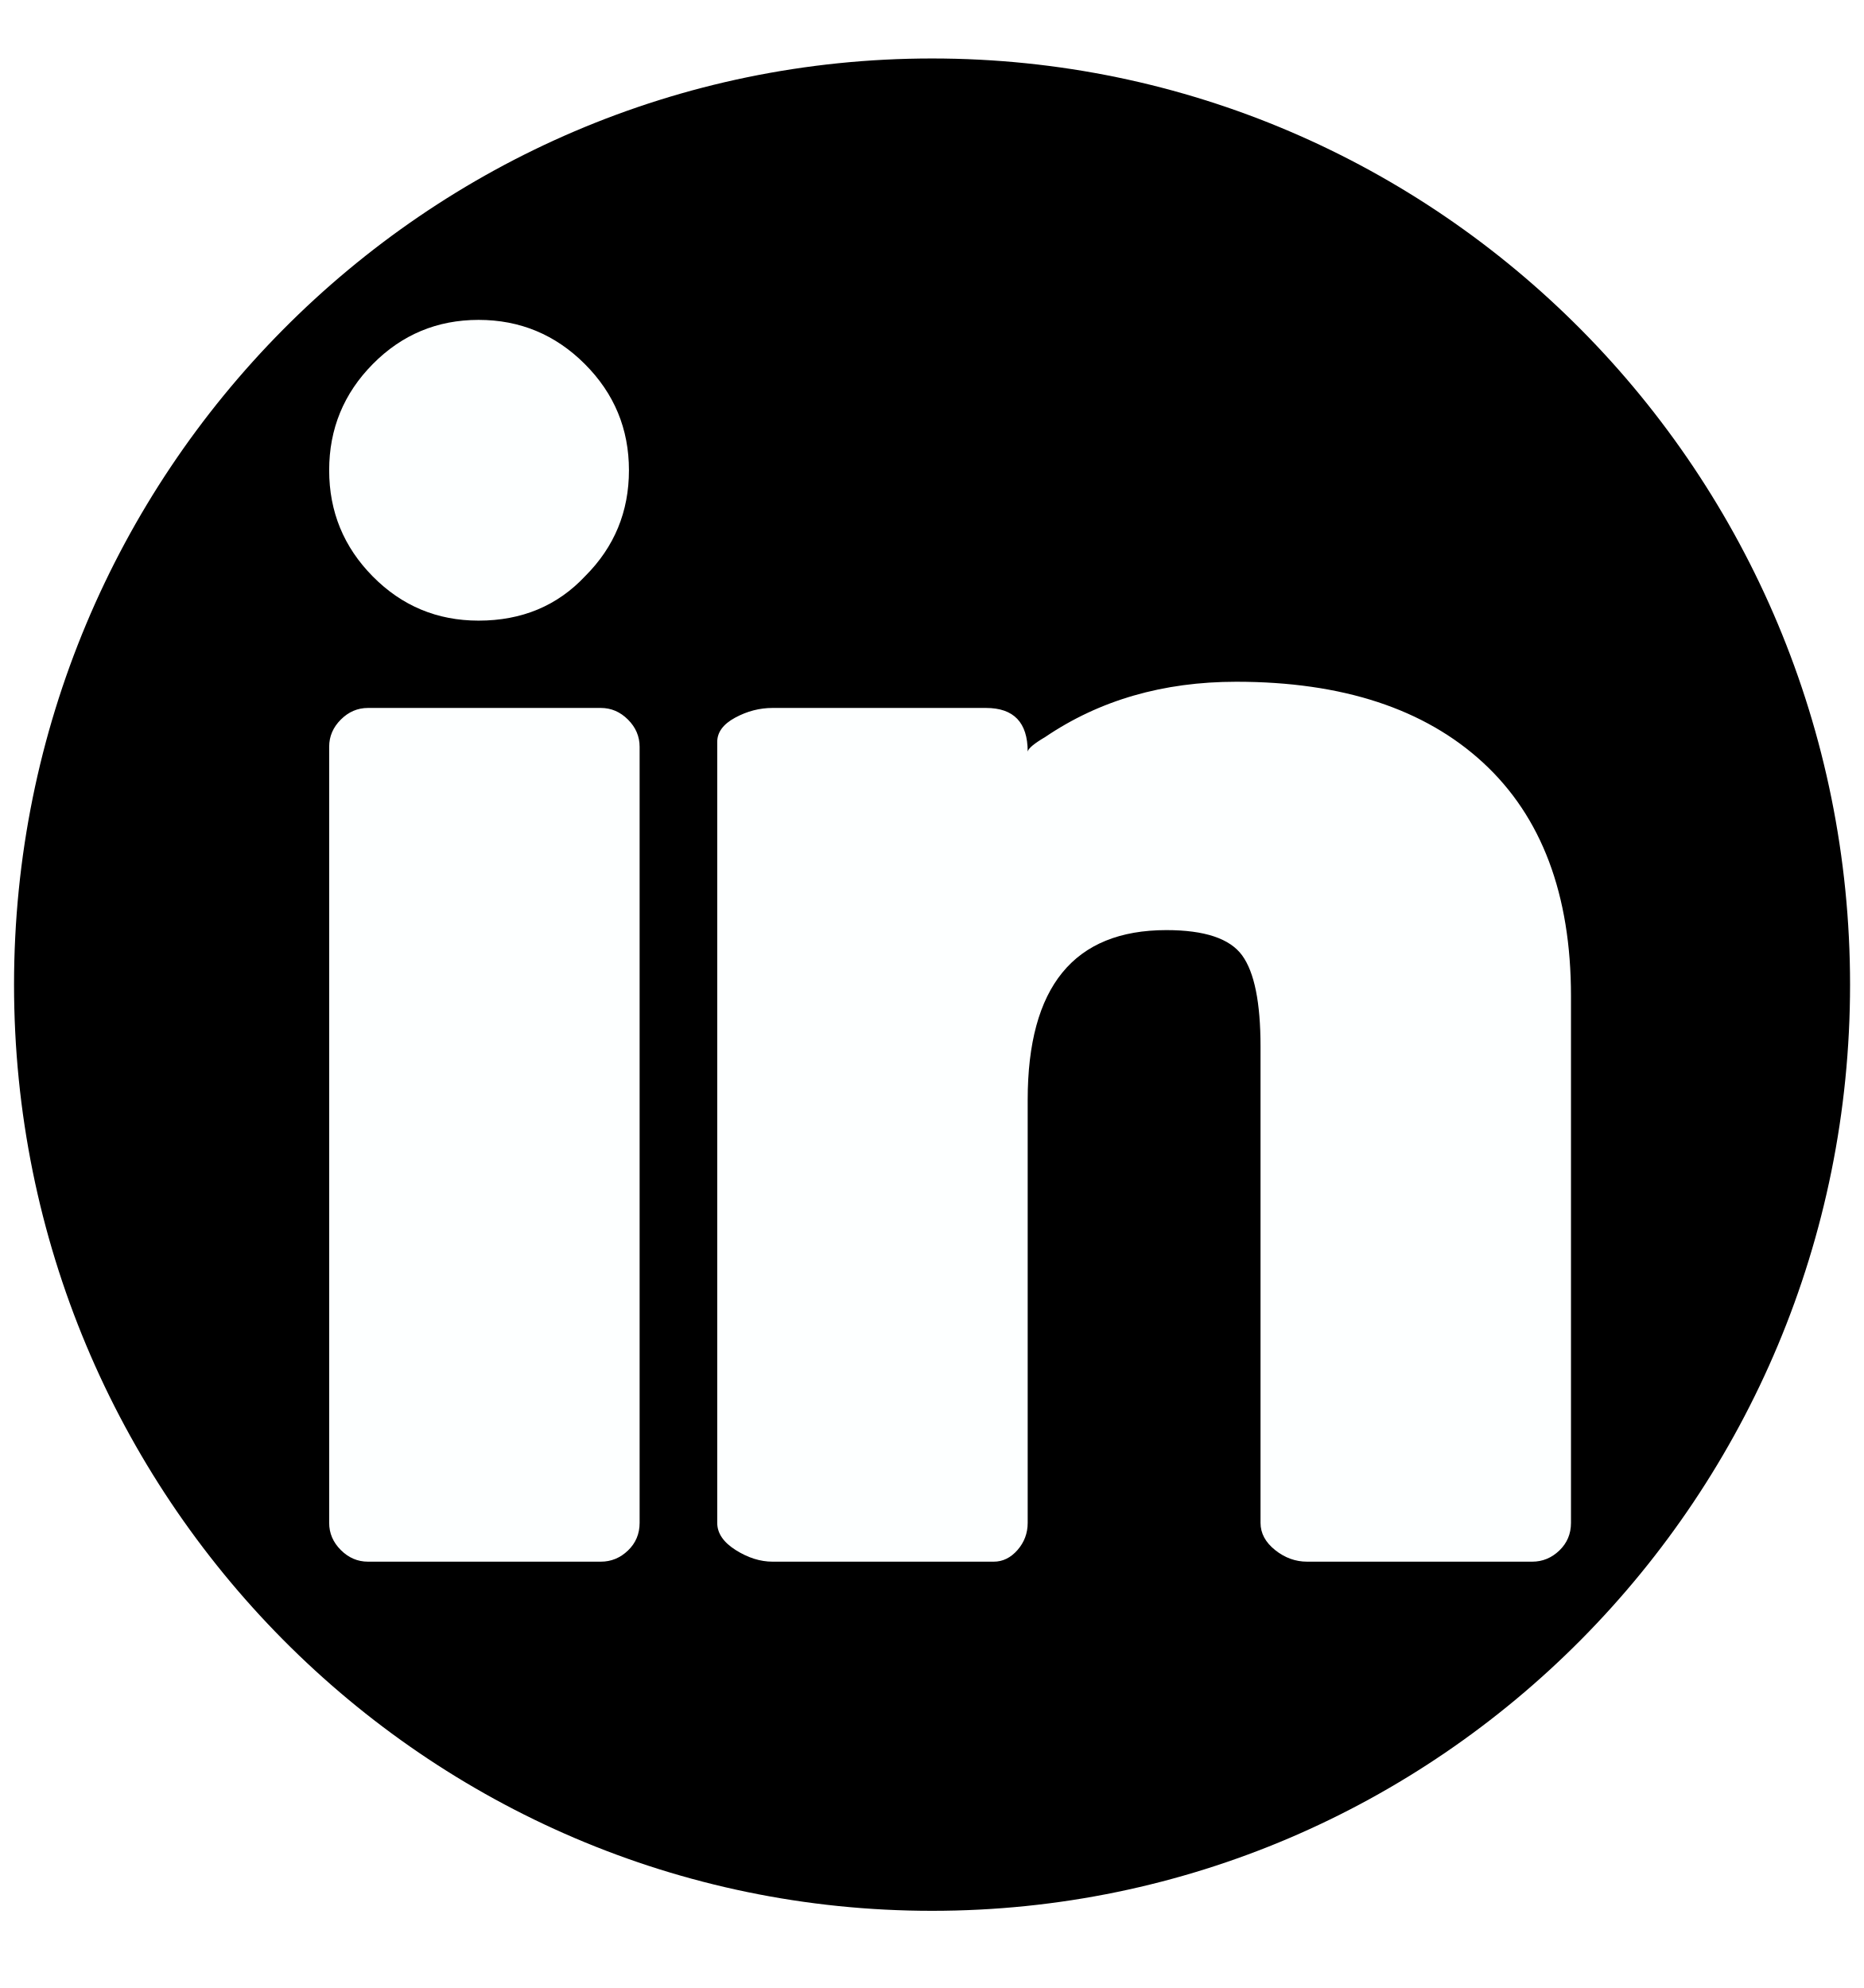
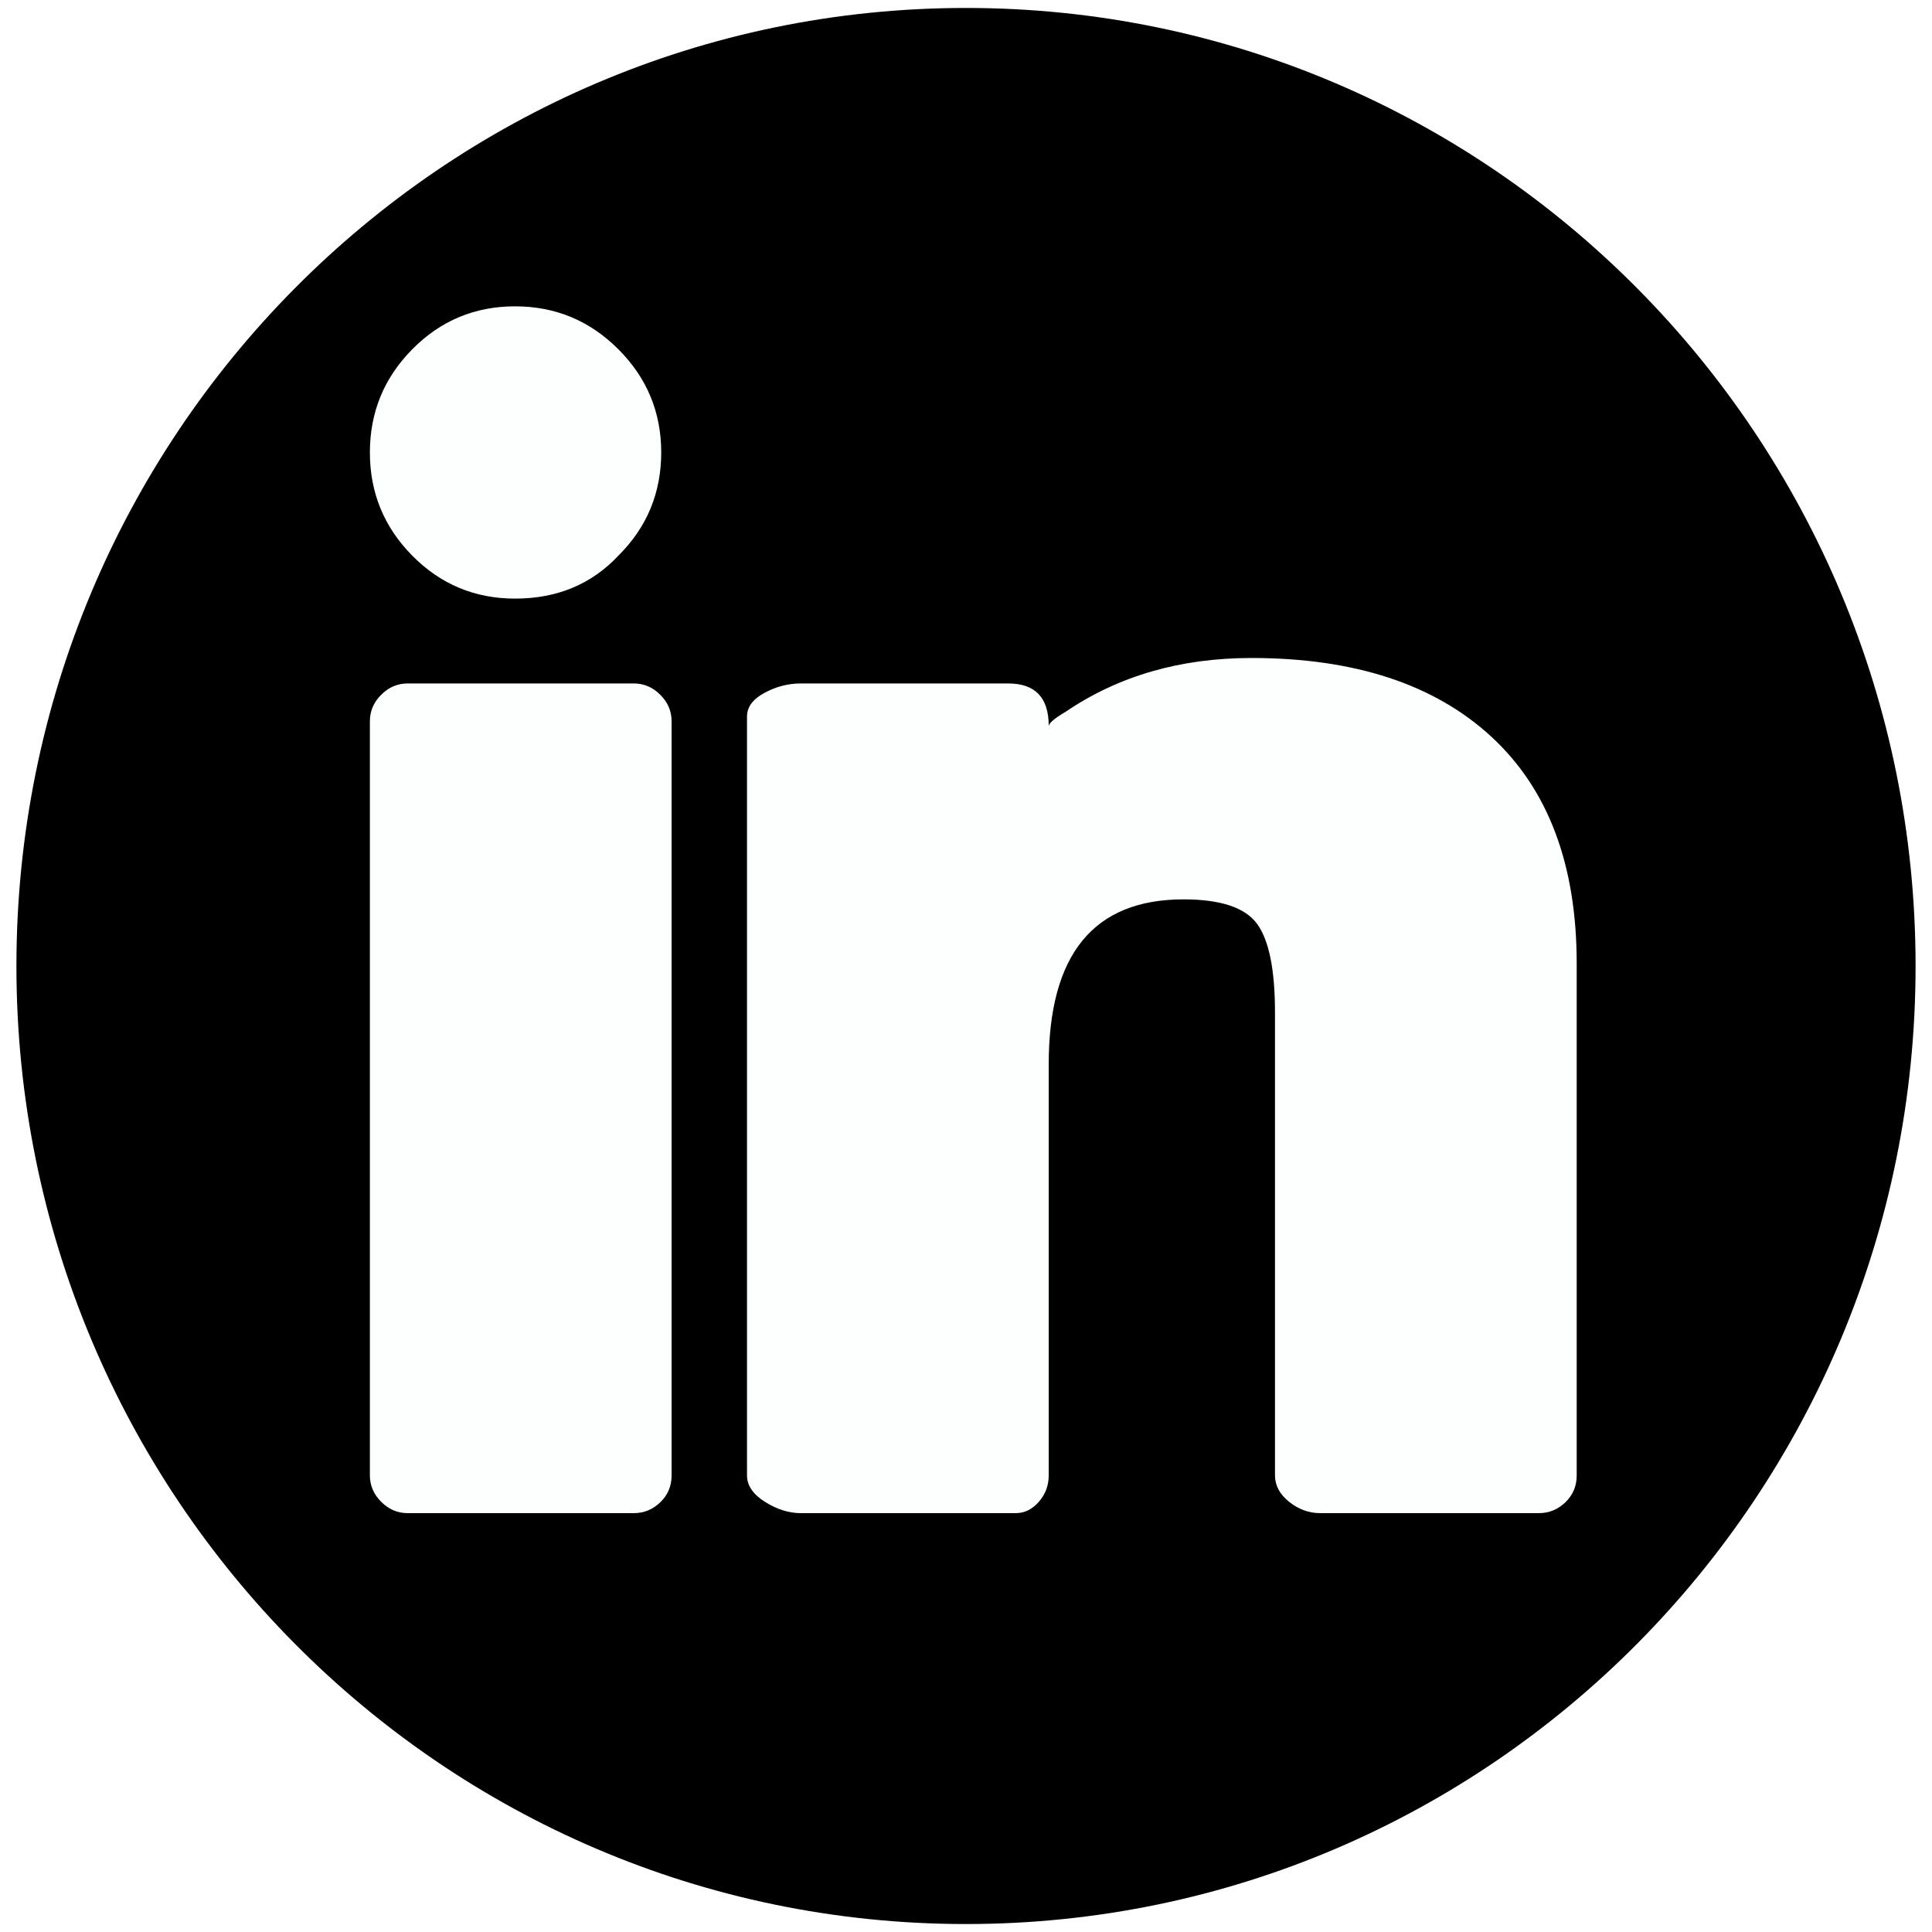
- <svg xmlns="http://www.w3.org/2000/svg" height="1000" width="937.5" id="svg4136" version="1.1">
+ <svg xmlns="http://www.w3.org/2000/svg" height="1000" width="1000" id="svg4136" version="1.1">
  <defs id="defs4142" />
  <g id="layer1" />
-   <ellipse style="fill:#000000;fill-opacity:1;stroke-width:40;stroke-linejoin:round;stroke-miterlimit:4;stroke-dasharray:none" id="path4151" ry="465.882" rx="461.765" cy="495.294" cx="468.824" />
-   <path d="m 60.896,890.225 c -34.323,55.144 -17.161,27.572 0,0 z m 104.676,-514.596 c 0,-5.205 1.952,-9.76 5.856,-13.664 3.904,-3.904 8.459,-5.856 13.664,-5.856 l 117.12,0 c 5.205,0 9.76,1.952 13.664,5.856 3.904,3.904 5.856,8.459 5.856,13.664 l 0,390.4 c 0,5.531 -1.952,10.167 -5.856,13.908 -3.904,3.741 -8.459,5.612 -13.664,5.612 l -117.12,0 c -5.205,0 -9.76,-1.952 -13.664,-5.856 -3.904,-3.904 -5.856,-8.459 -5.856,-13.664 z m 21.96,-192.516 c 14.64,-14.803 32.371,-22.204 53.192,-22.204 20.821,0 38.633,7.401 53.436,22.204 14.803,14.803 22.204,32.615 22.204,53.436 0,20.821 -7.32,38.552 -21.96,53.192 -13.989,14.965 -31.883,22.448 -53.68,22.448 -20.821,0 -38.552,-7.401 -53.192,-22.204 -14.64,-14.803 -21.96,-32.615 -21.96,-53.436 0,-20.821 7.32,-38.633 21.96,-53.436 z m 173.24,190.076 c 0,-4.88 3.009,-8.947 9.028,-12.2 6.019,-3.253 12.281,-4.88 18.788,-4.88 l 107.36,0 c 13.989,0 20.984,7.32 20.984,21.96 0.325,-1.627 3.253,-4.067 8.784,-7.32 27.328,-18.544 59.373,-27.816 96.136,-27.816 53.355,0 94.753,13.583 124.196,40.748 29.443,27.165 44.164,66.287 44.164,117.364 l 0,264.984 c 0,5.531 -1.952,10.167 -5.856,13.908 -3.904,3.741 -8.459,5.612 -13.664,5.612 l -113.216,0 c -5.856,0 -11.224,-1.952 -16.104,-5.856 -4.88,-3.904 -7.32,-8.459 -7.32,-13.664 l 0,-239.608 c 0,-22.123 -3.091,-37.413 -9.272,-45.872 -6.181,-8.459 -18.869,-12.688 -38.064,-12.688 -46.523,0 -69.784,28.467 -69.784,85.4 l 0,212.768 c 0,5.205 -1.708,9.76 -5.124,13.664 -3.416,3.904 -7.401,5.856 -11.956,5.856 l -111.264,0 c -6.181,0 -12.363,-1.952 -18.544,-5.856 -6.181,-3.904 -9.272,-8.459 -9.272,-13.664 z" id="path4138" style="fill:#fdffff;fill-opacity:1;stroke:none;stroke-opacity:1" />
+   <ellipse style="fill:#000000;fill-opacity:1;stroke-width:40;stroke-linejoin:round;stroke-miterlimit:4;stroke-dasharray:none" id="path4151" ry="495.882" rx="491.5" cy="500" cx="500" />
+   <path d="m 86.778,887.872 c -34.323,55.144 -17.161,27.572 0,0 z m 104.676,-514.596 c 0,-5.205 1.952,-9.76 5.856,-13.664 3.904,-3.904 8.459,-5.856 13.664,-5.856 l 117.12,0 c 5.205,0 9.76,1.952 13.664,5.856 3.904,3.904 5.856,8.459 5.856,13.664 l 0,390.4 c 0,5.531 -1.952,10.167 -5.856,13.908 -3.904,3.741 -8.459,5.612 -13.664,5.612 l -117.12,0 c -5.205,0 -9.76,-1.952 -13.664,-5.856 -3.904,-3.904 -5.856,-8.459 -5.856,-13.664 z m 21.96,-192.516 c 14.64,-14.803 32.371,-22.204 53.192,-22.204 20.821,0 38.633,7.401 53.436,22.204 14.803,14.803 22.204,32.615 22.204,53.436 0,20.821 -7.32,38.552 -21.96,53.192 -13.989,14.965 -31.883,22.448 -53.68,22.448 -20.821,0 -38.552,-7.401 -53.192,-22.204 -14.64,-14.803 -21.96,-32.615 -21.96,-53.436 0,-20.821 7.32,-38.633 21.96,-53.436 z m 173.24,190.076 c 0,-4.88 3.009,-8.947 9.028,-12.2 6.019,-3.253 12.281,-4.88 18.788,-4.88 l 107.36,0 c 13.989,0 20.984,7.32 20.984,21.96 0.325,-1.627 3.253,-4.067 8.784,-7.32 27.328,-18.544 59.373,-27.816 96.136,-27.816 53.355,0 94.753,13.583 124.196,40.748 29.443,27.165 44.164,66.287 44.164,117.364 l 0,264.984 c 0,5.531 -1.952,10.167 -5.856,13.908 -3.904,3.741 -8.459,5.612 -13.664,5.612 l -113.216,0 c -5.856,0 -11.224,-1.952 -16.104,-5.856 -4.88,-3.904 -7.32,-8.459 -7.32,-13.664 l 0,-239.608 c 0,-22.123 -3.091,-37.413 -9.272,-45.872 -6.181,-8.459 -18.869,-12.688 -38.064,-12.688 -46.523,0 -69.784,28.467 -69.784,85.4 l 0,212.768 c 0,5.205 -1.708,9.76 -5.124,13.664 -3.416,3.904 -7.401,5.856 -11.956,5.856 l -111.264,0 c -6.181,0 -12.363,-1.952 -18.544,-5.856 -6.181,-3.904 -9.272,-8.459 -9.272,-13.664 z" id="path4138" style="fill:#fdffff;fill-opacity:1;stroke:none;stroke-opacity:1" />
</svg>
